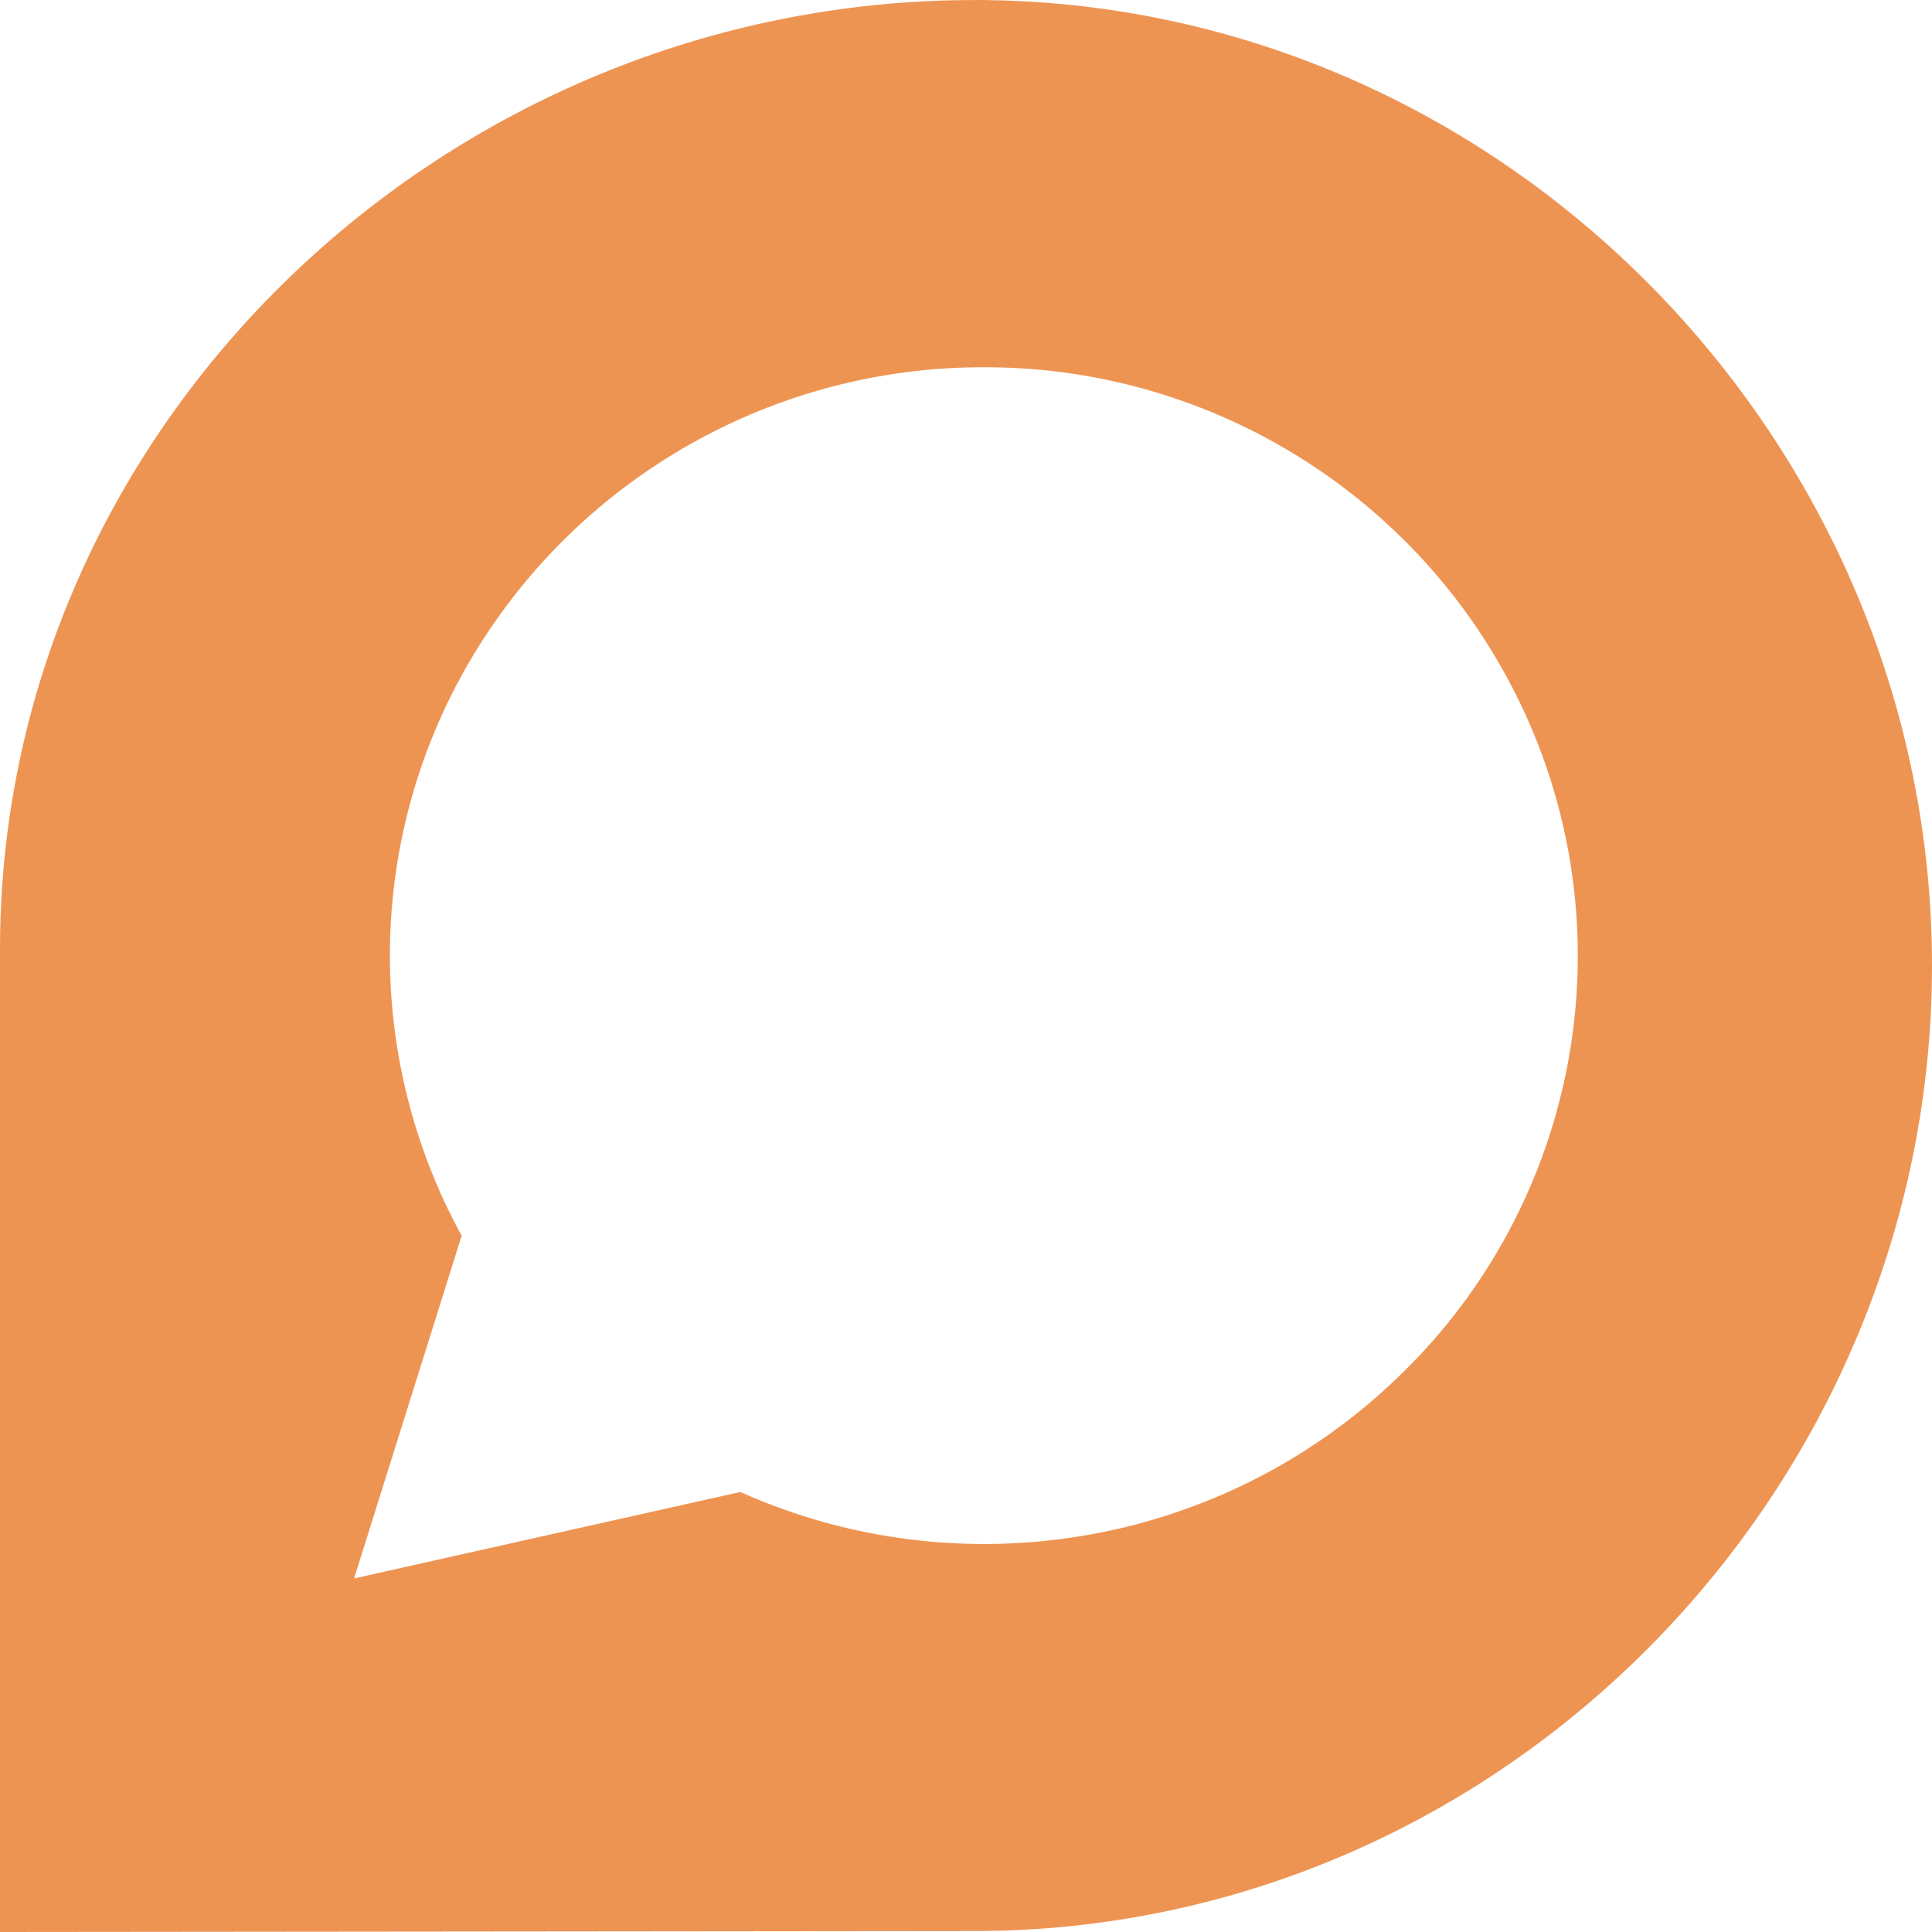
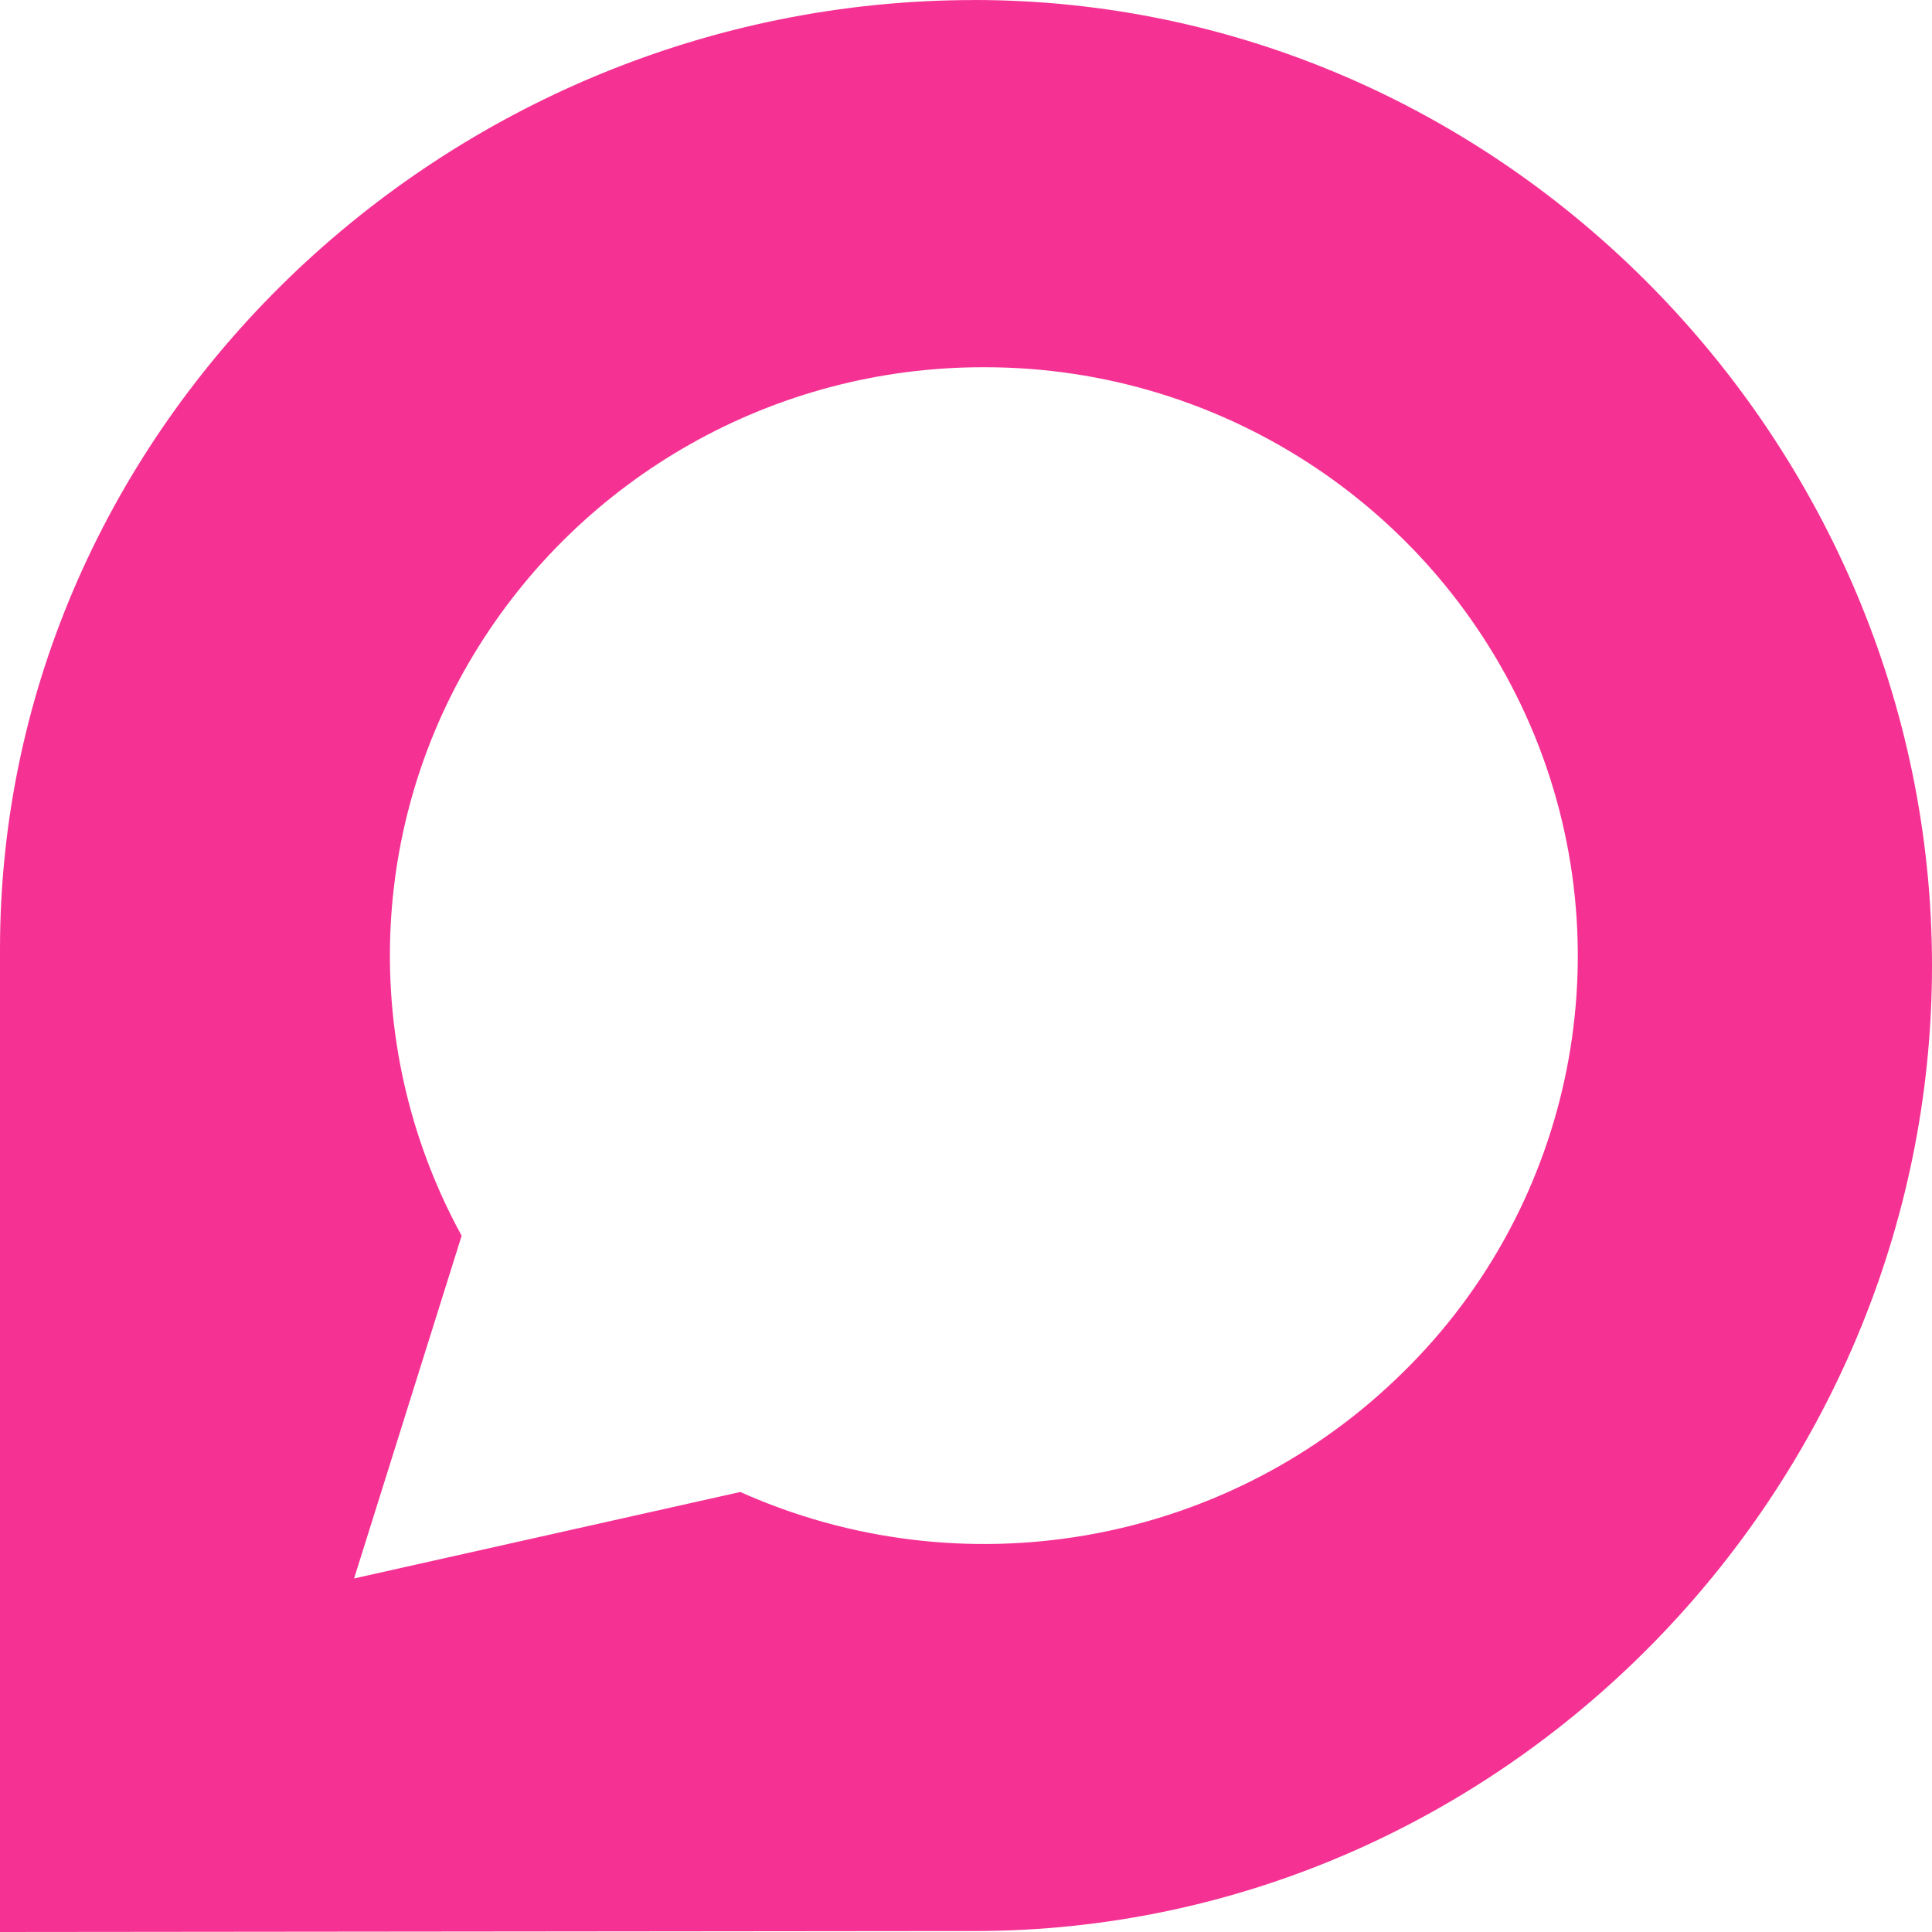
<svg xmlns="http://www.w3.org/2000/svg" width="36" height="36" viewBox="0 0 36 36" fill="none">
-   <path d="M18.152 0C27.996 0 36 8.227 36 17.994C36 27.761 28.008 35.982 18.152 35.982L0 36V17.684C0 7.923 8.297 0.001 18.152 0.001V0ZM18.328 6.843C14.438 6.838 10.835 8.87 8.825 12.198C6.827 15.509 6.744 19.633 8.602 23.026L6.598 29.412L13.794 27.801C17.907 29.641 22.741 28.815 25.993 25.716C29.251 22.64 30.288 17.876 28.601 13.722C26.902 9.557 22.841 6.838 18.341 6.843H18.328Z" fill="#EE9453" />
+   <path d="M18.152 0C27.996 0 36 8.227 36 17.994C36 27.761 28.008 35.982 18.152 35.982L0 36V17.684C0 7.923 8.297 0.001 18.152 0.001V0ZM18.328 6.843C14.438 6.838 10.835 8.87 8.825 12.198C6.827 15.509 6.744 19.633 8.602 23.026L6.598 29.412L13.794 27.801C17.907 29.641 22.741 28.815 25.993 25.716C29.251 22.64 30.288 17.876 28.601 13.722C26.902 9.557 22.841 6.838 18.341 6.843H18.328Z" fill="#F53293" />
</svg>
